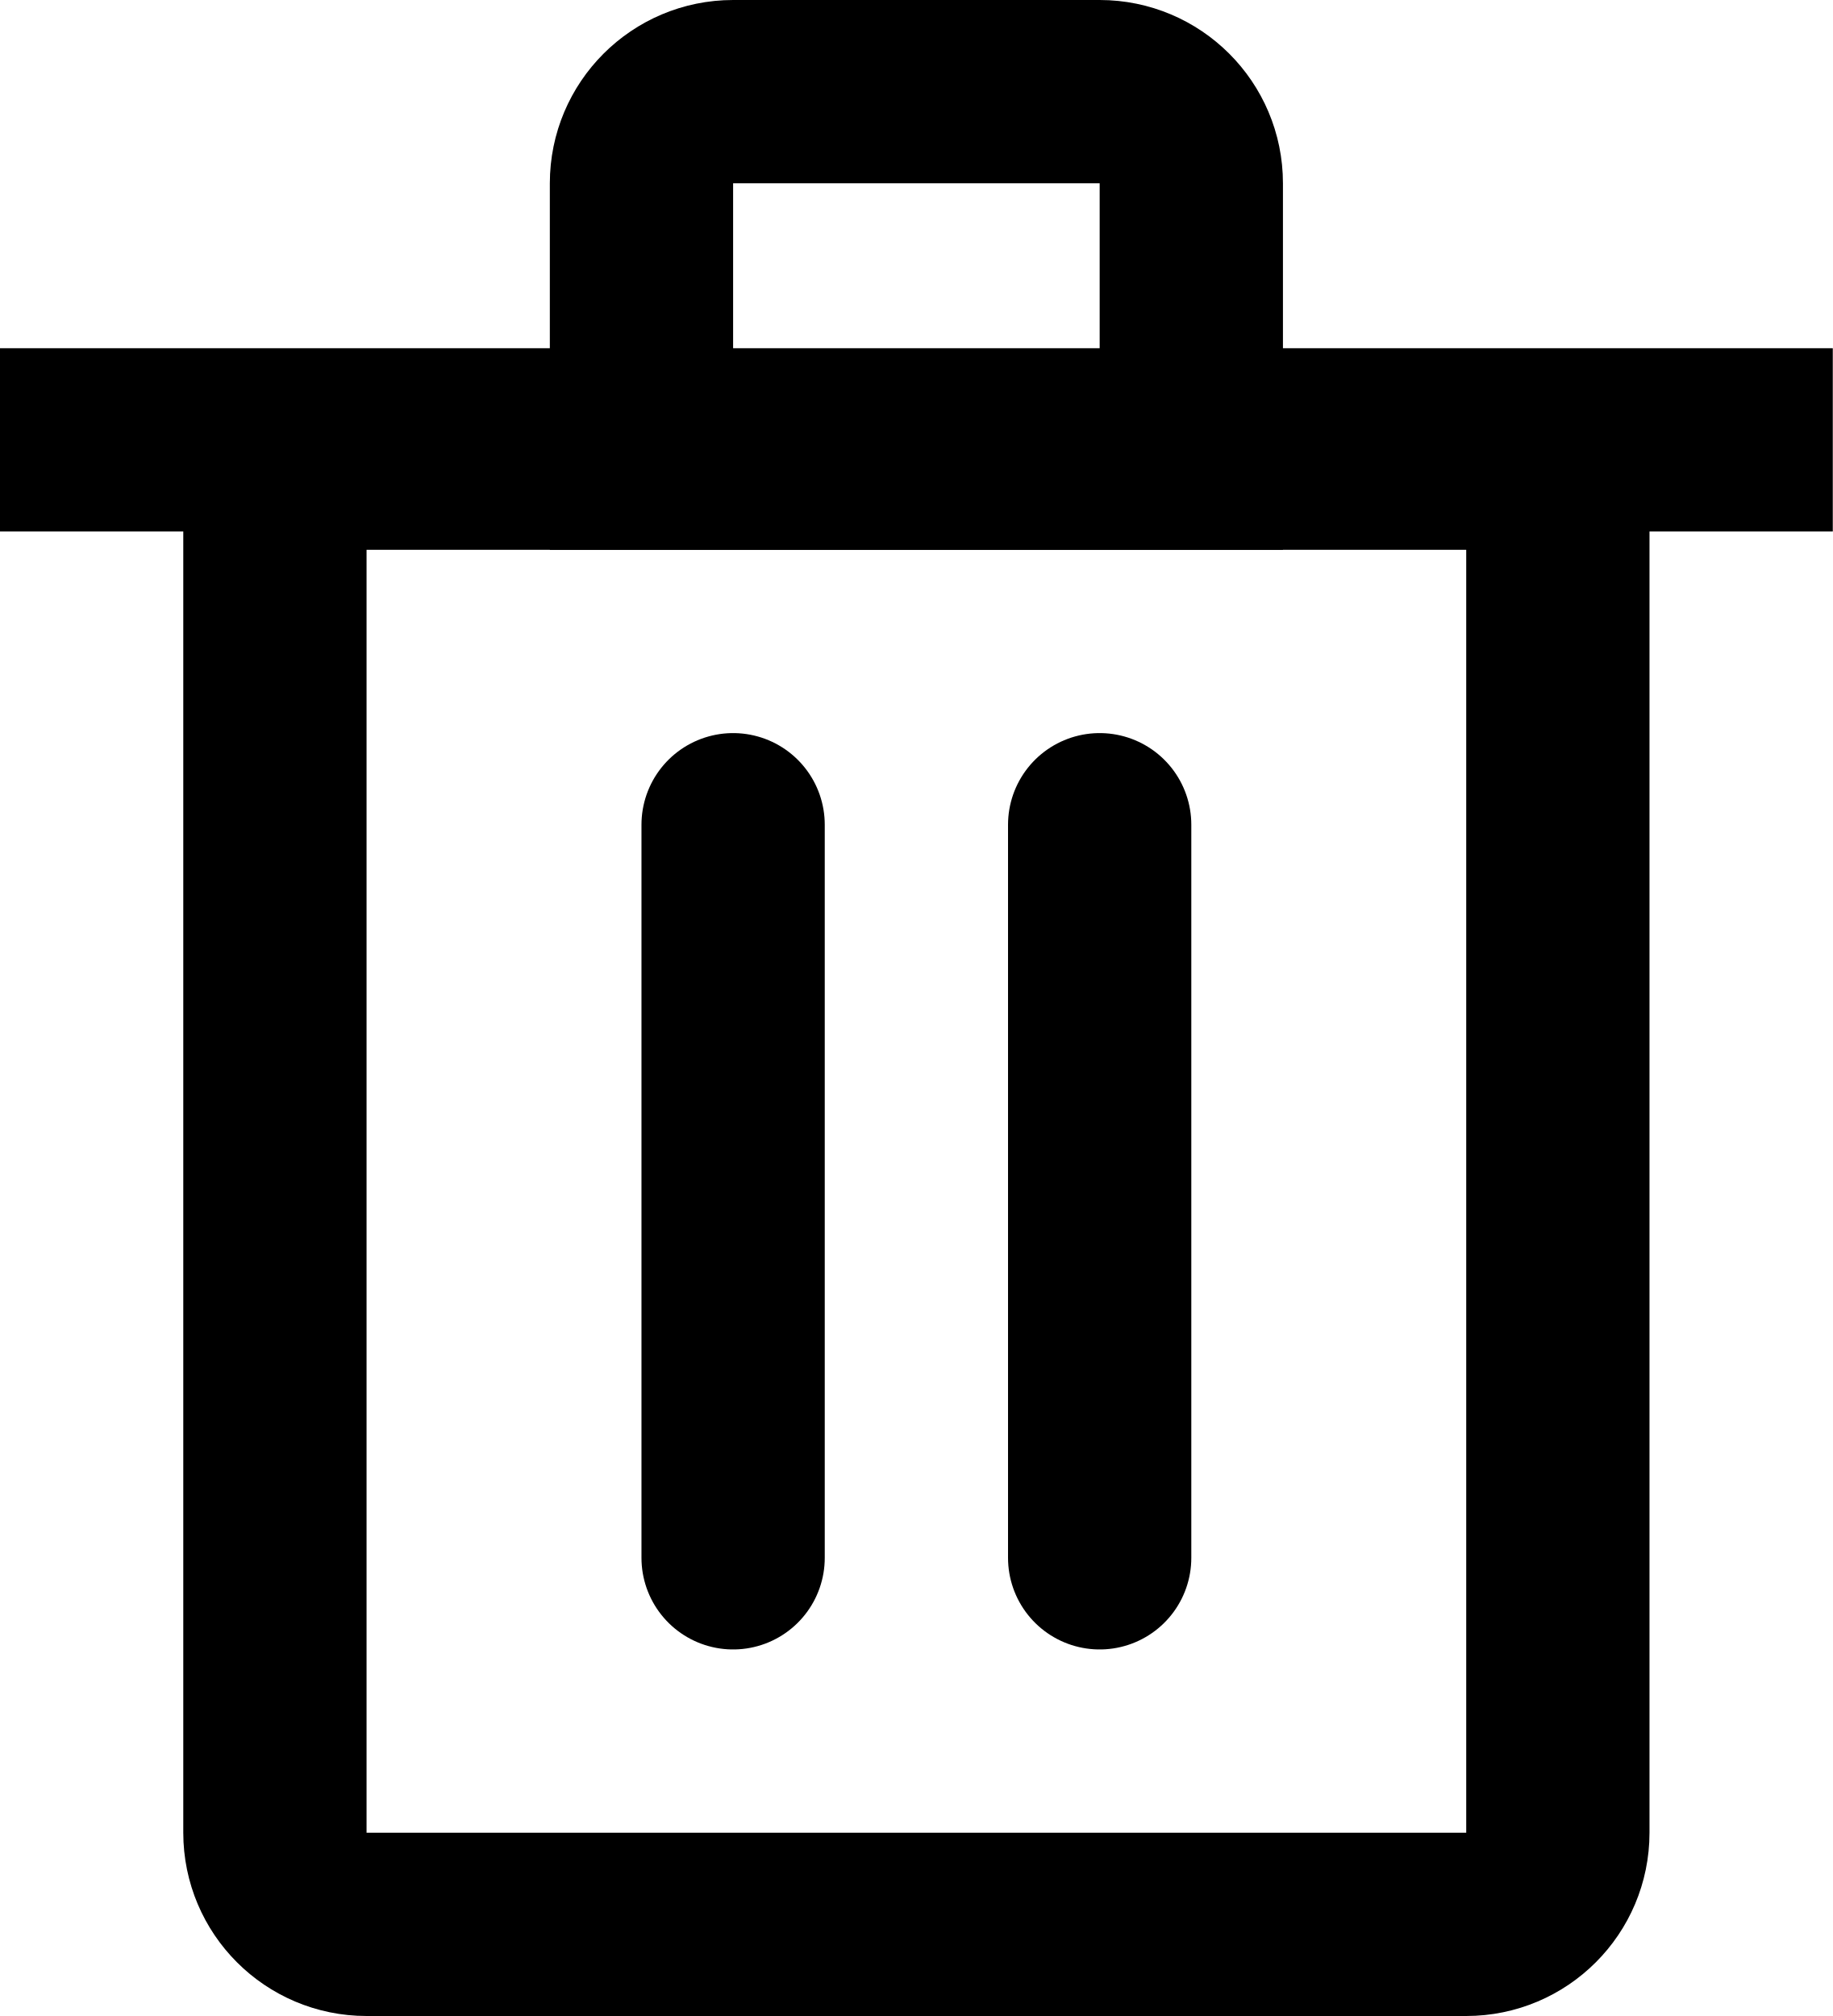
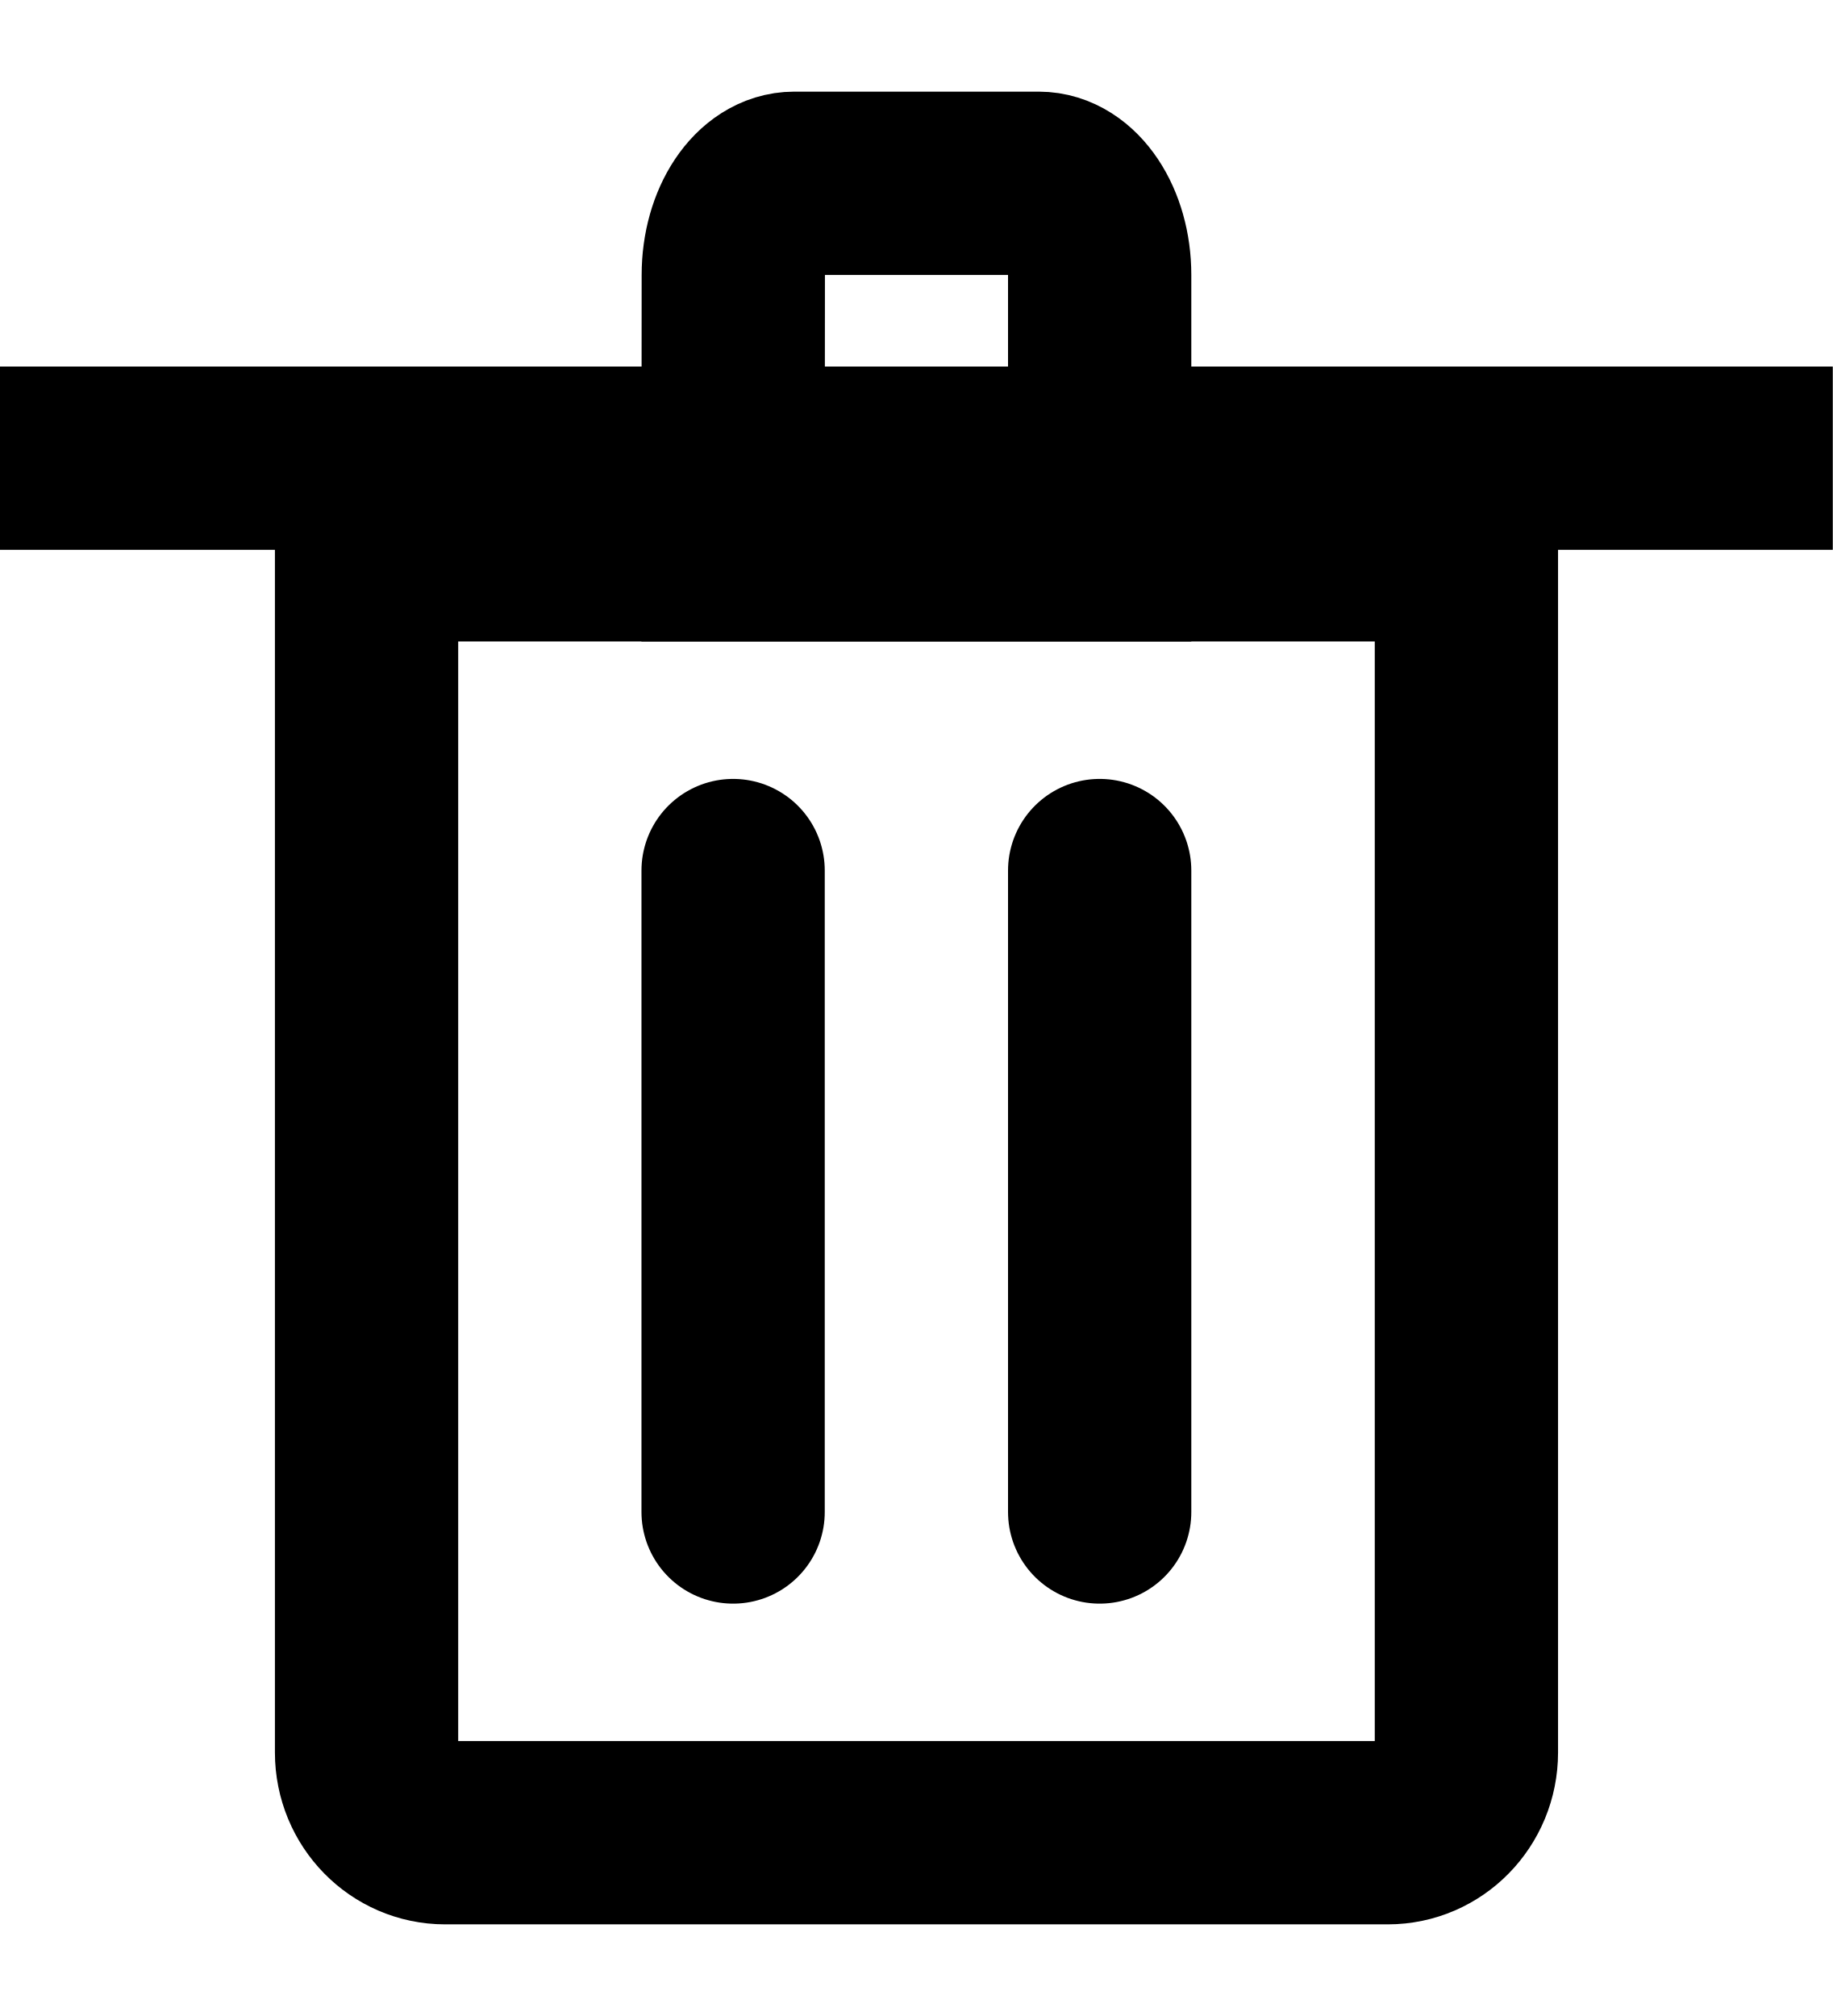
<svg xmlns="http://www.w3.org/2000/svg" height="11" viewBox="0 0 10 11" width="10">
-   <g fill="none" fill-rule="evenodd" stroke="#000">
-     <path d="m1.5 2.5v7.5c0 .276.224.5.5.5h6c.276 0 .5-.224.5-.5v-7.5z" />
-     <path d="m10 2.4h-10" />
-     <path d="m3.5 2.5h3v-1.5c0-.276-.224-.5-.5-.5h-2c-.276 0-.5.224-.5.5z" />
-     <g stroke-linecap="round" stroke-linejoin="round" transform="translate(3 4)">
-       <path d="m1 .5v4" />
-       <path d="m3 .5v4" />
+   <g fill="none" fill-rule="evenodd" stroke="#000" transform="translate(0 1)">
+     <path d="m2 2v6.562c0 .242.192.438.429.438h5.143c.237 0 .429-.196.429-.438v-6.562z" />
+     <path d="m10 1.5h-10" />
+     <path d="m4 2h2v-1.5c0-.276-.149-.5-.333-.5h-1.333c-.184 0-.333.224-.333.5z" />
+     <g stroke-linecap="round" stroke-linejoin="round">
+       <path d="m4 3.75v3.5" />
+       <path d="m6 3.75v3.5" />
    </g>
  </g>
</svg>
